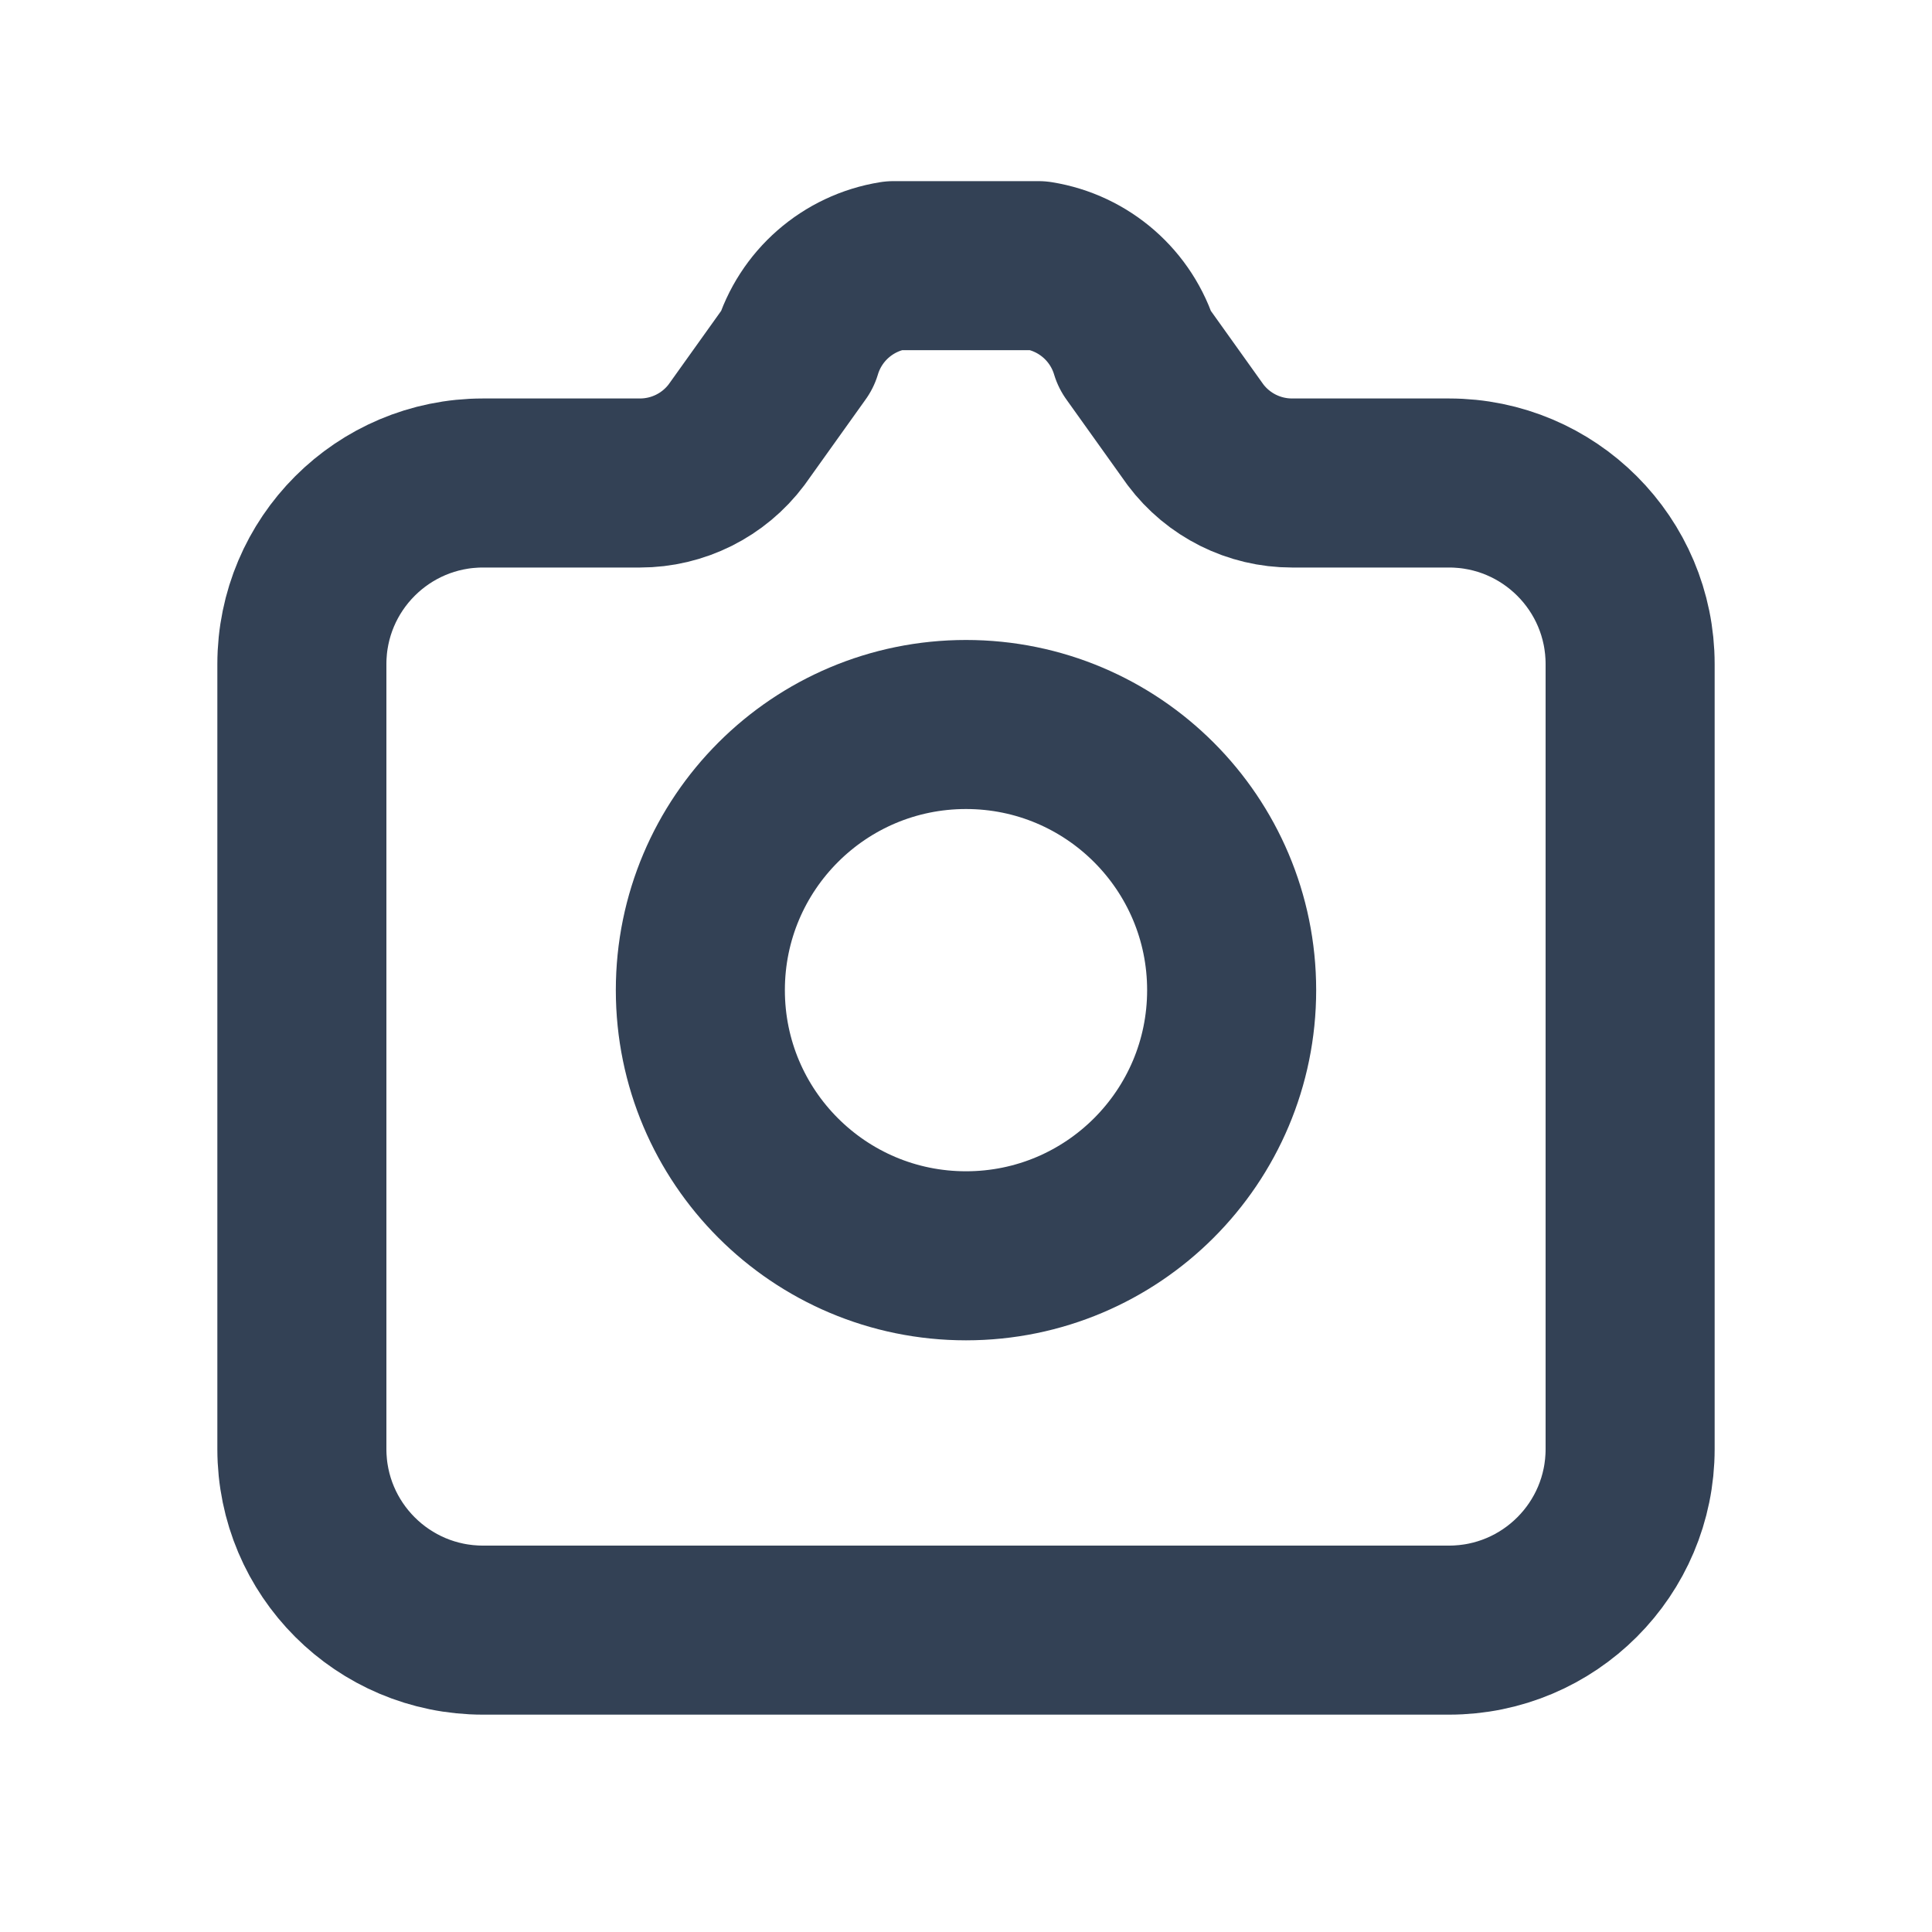
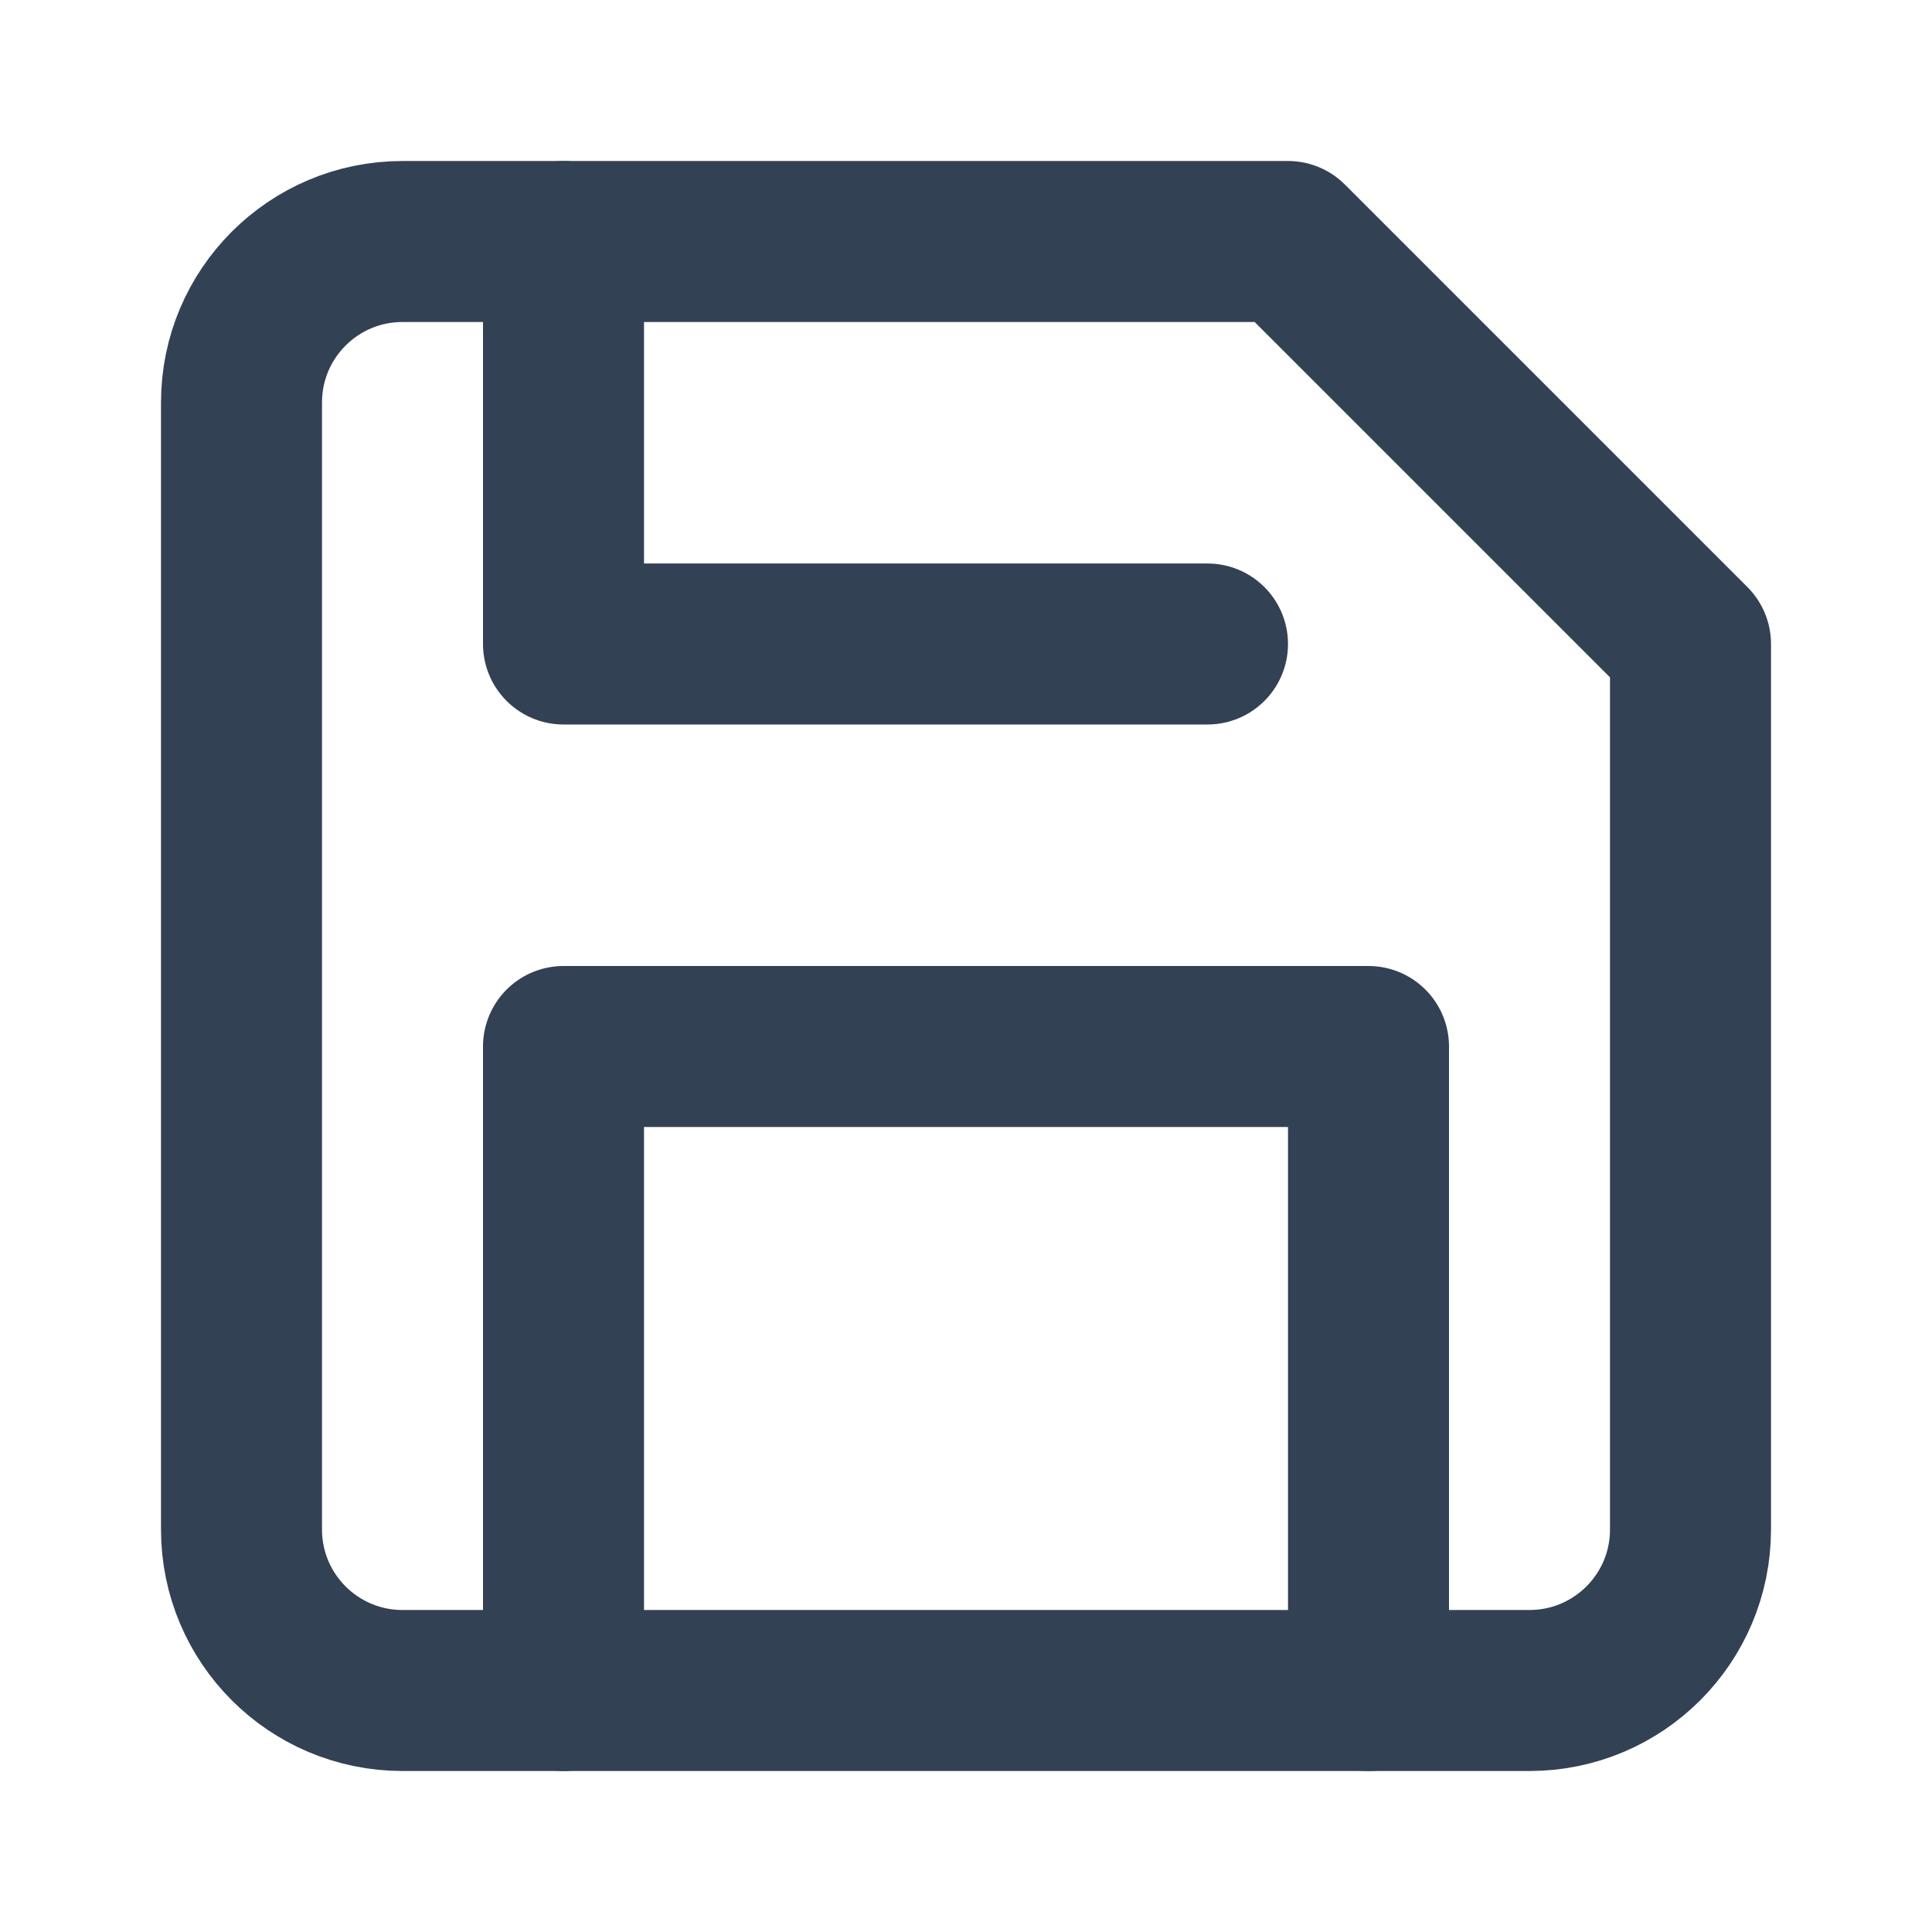
- <svg xmlns="http://www.w3.org/2000/svg" width="14" height="14" viewBox="0 0 16 16">
-   <path d="M2.5 5.5A1.5 1.5 0 0 1 4 4h1.3a1 1 0 0 0 .8-.4l.5-.7A1 1 0 0 1 7.4 2.2h1.2a1 1 0 0 1 .8.7l.5.7a1 1 0 0 0 .8.4H12a1.5 1.5 0 0 1 1.5 1.5v6.5a1.5 1.5 0 0 1-1.5 1.5H4a1.5 1.5 0 0 1-1.5-1.5V5.5z" fill="none" stroke="#334155" stroke-width="1.4" stroke-linejoin="round" />
-   <circle cx="8" cy="8.2" r="2.2" fill="none" stroke="#334155" stroke-width="1.4" />
+ <svg xmlns="http://www.w3.org/2000/svg" width="14" height="14" viewBox="0 0 24 24" fill="none" stroke="#334155" stroke-width="2" stroke-linecap="round" stroke-linejoin="round">
+   <path d="M19 21H5a2 2 0 0 1-2-2V5a2 2 0 0 1 2-2h11l5 5v11a2 2 0 0 1-2 2z" />
+   <polyline points="17 21 17 13 7 13 7 21" />
+   <polyline points="7 3 7 8 15 8" />
</svg>
